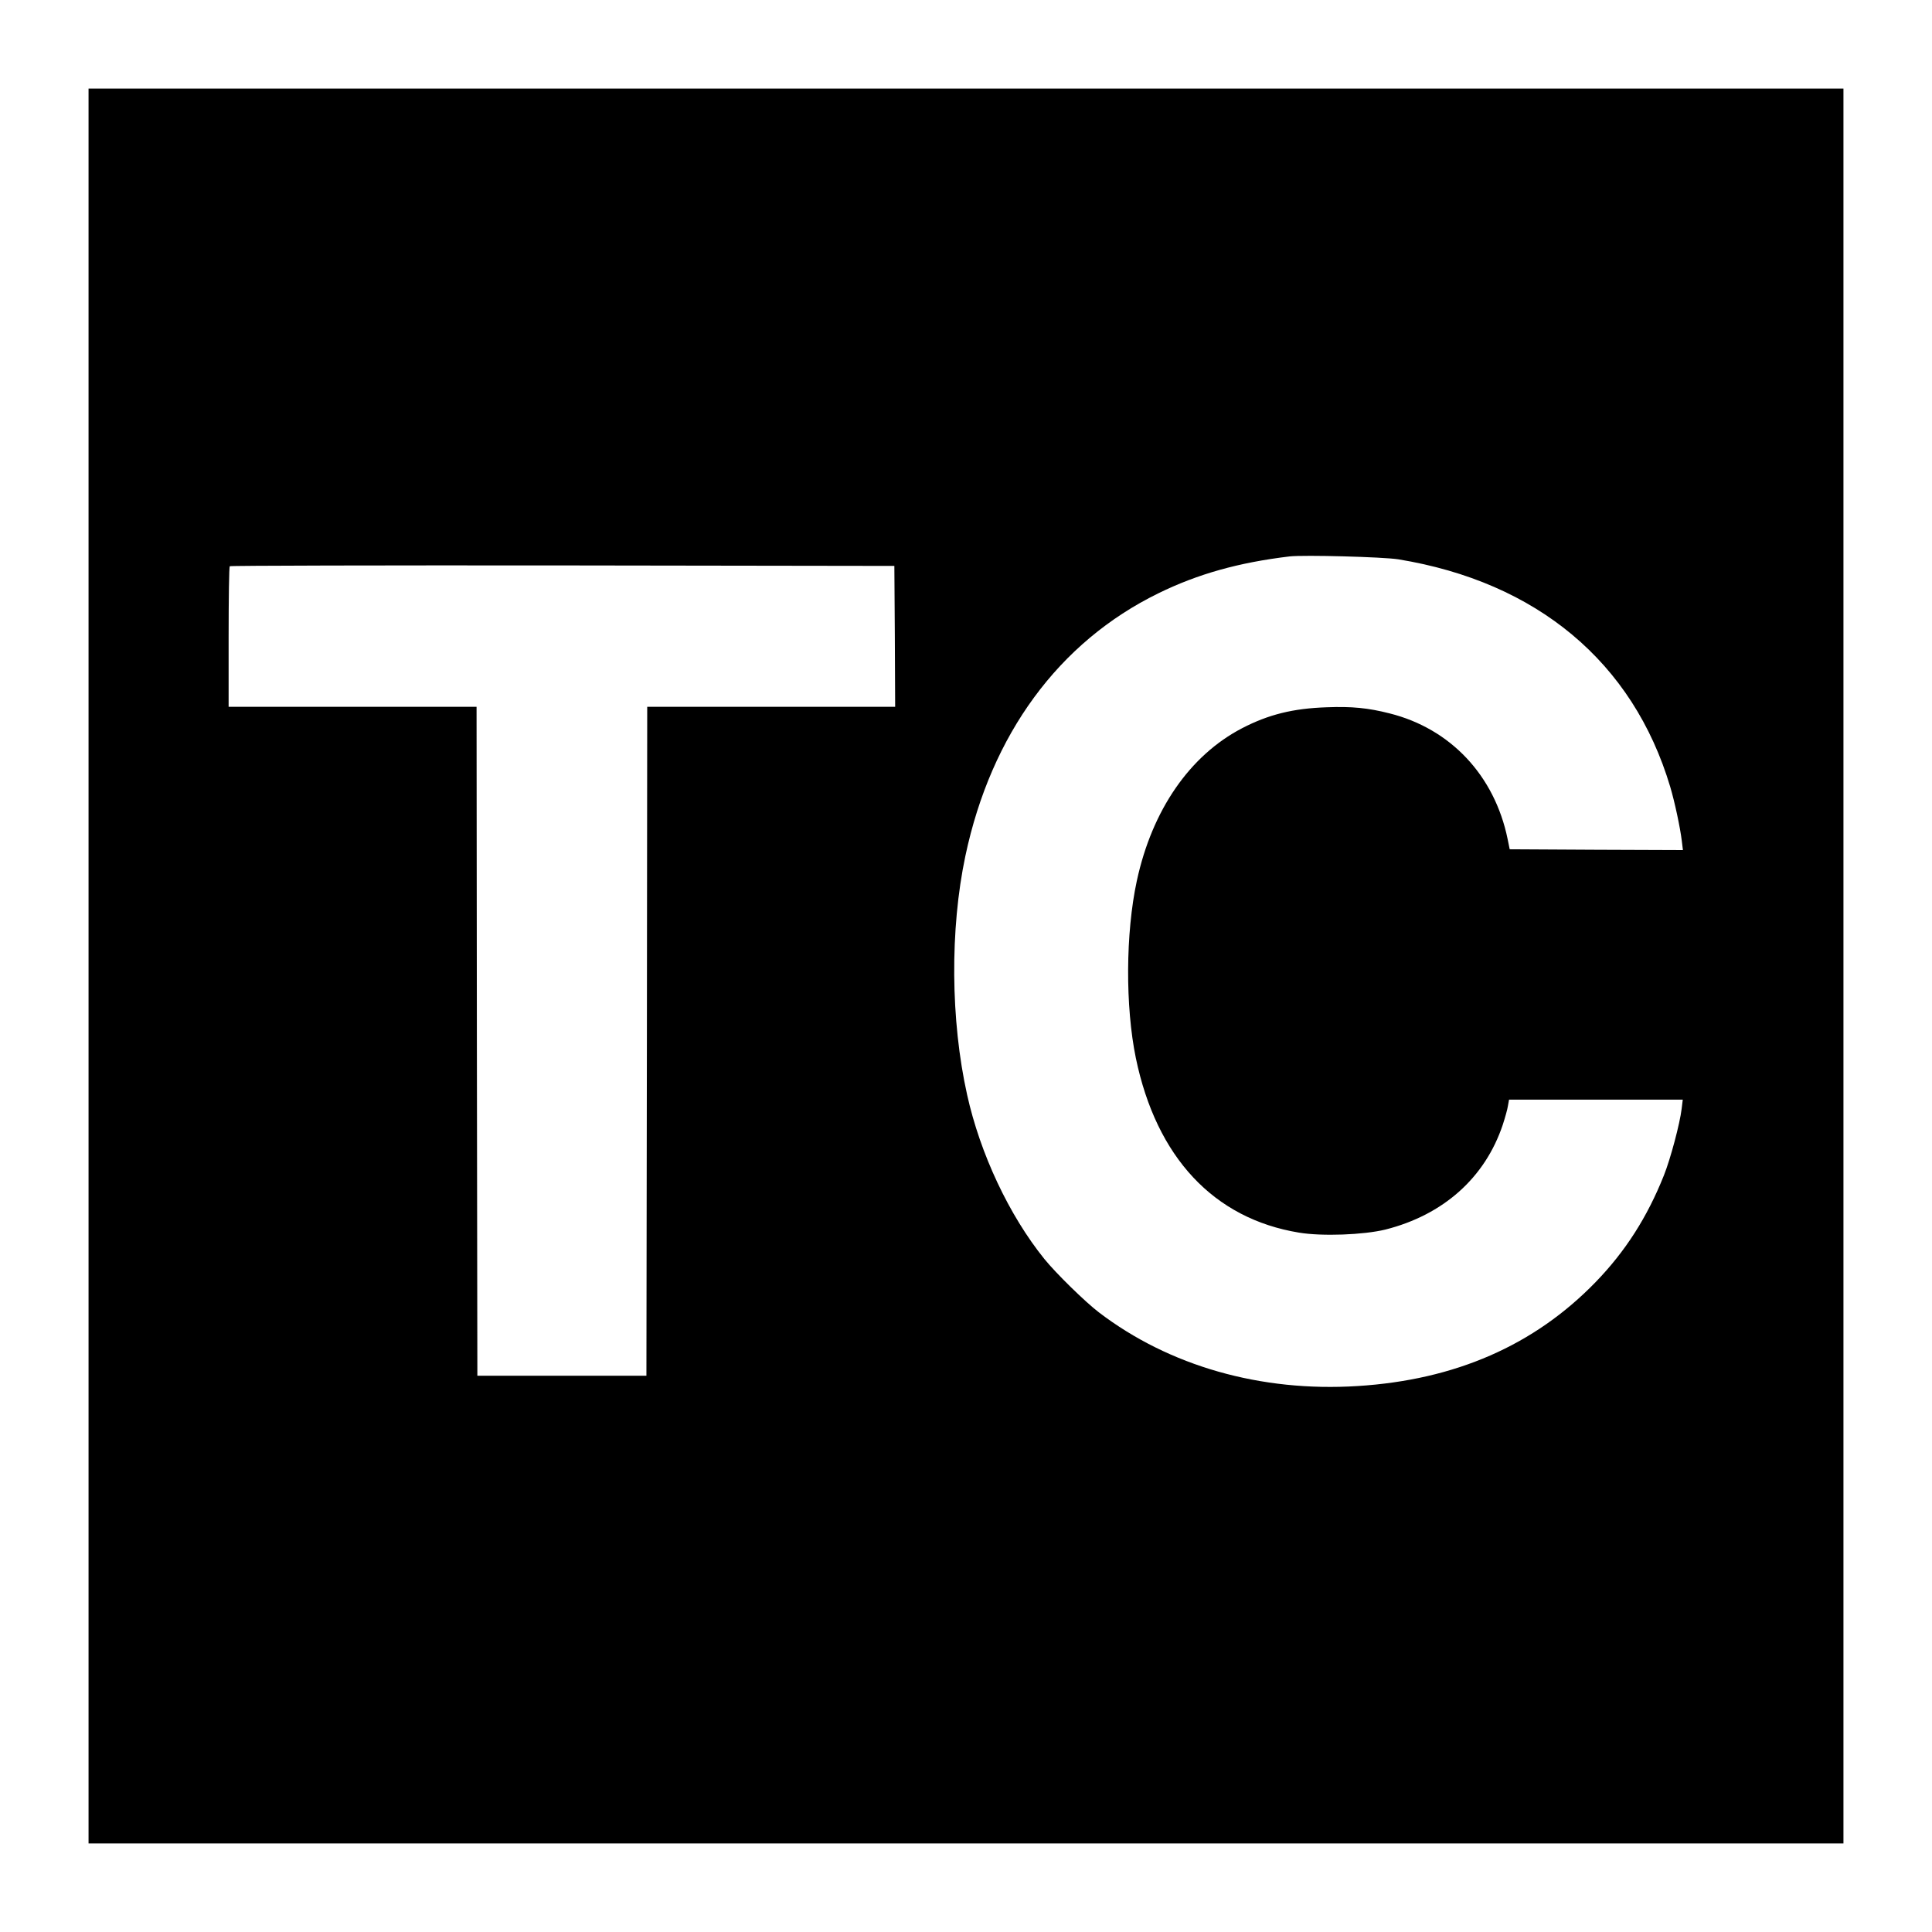
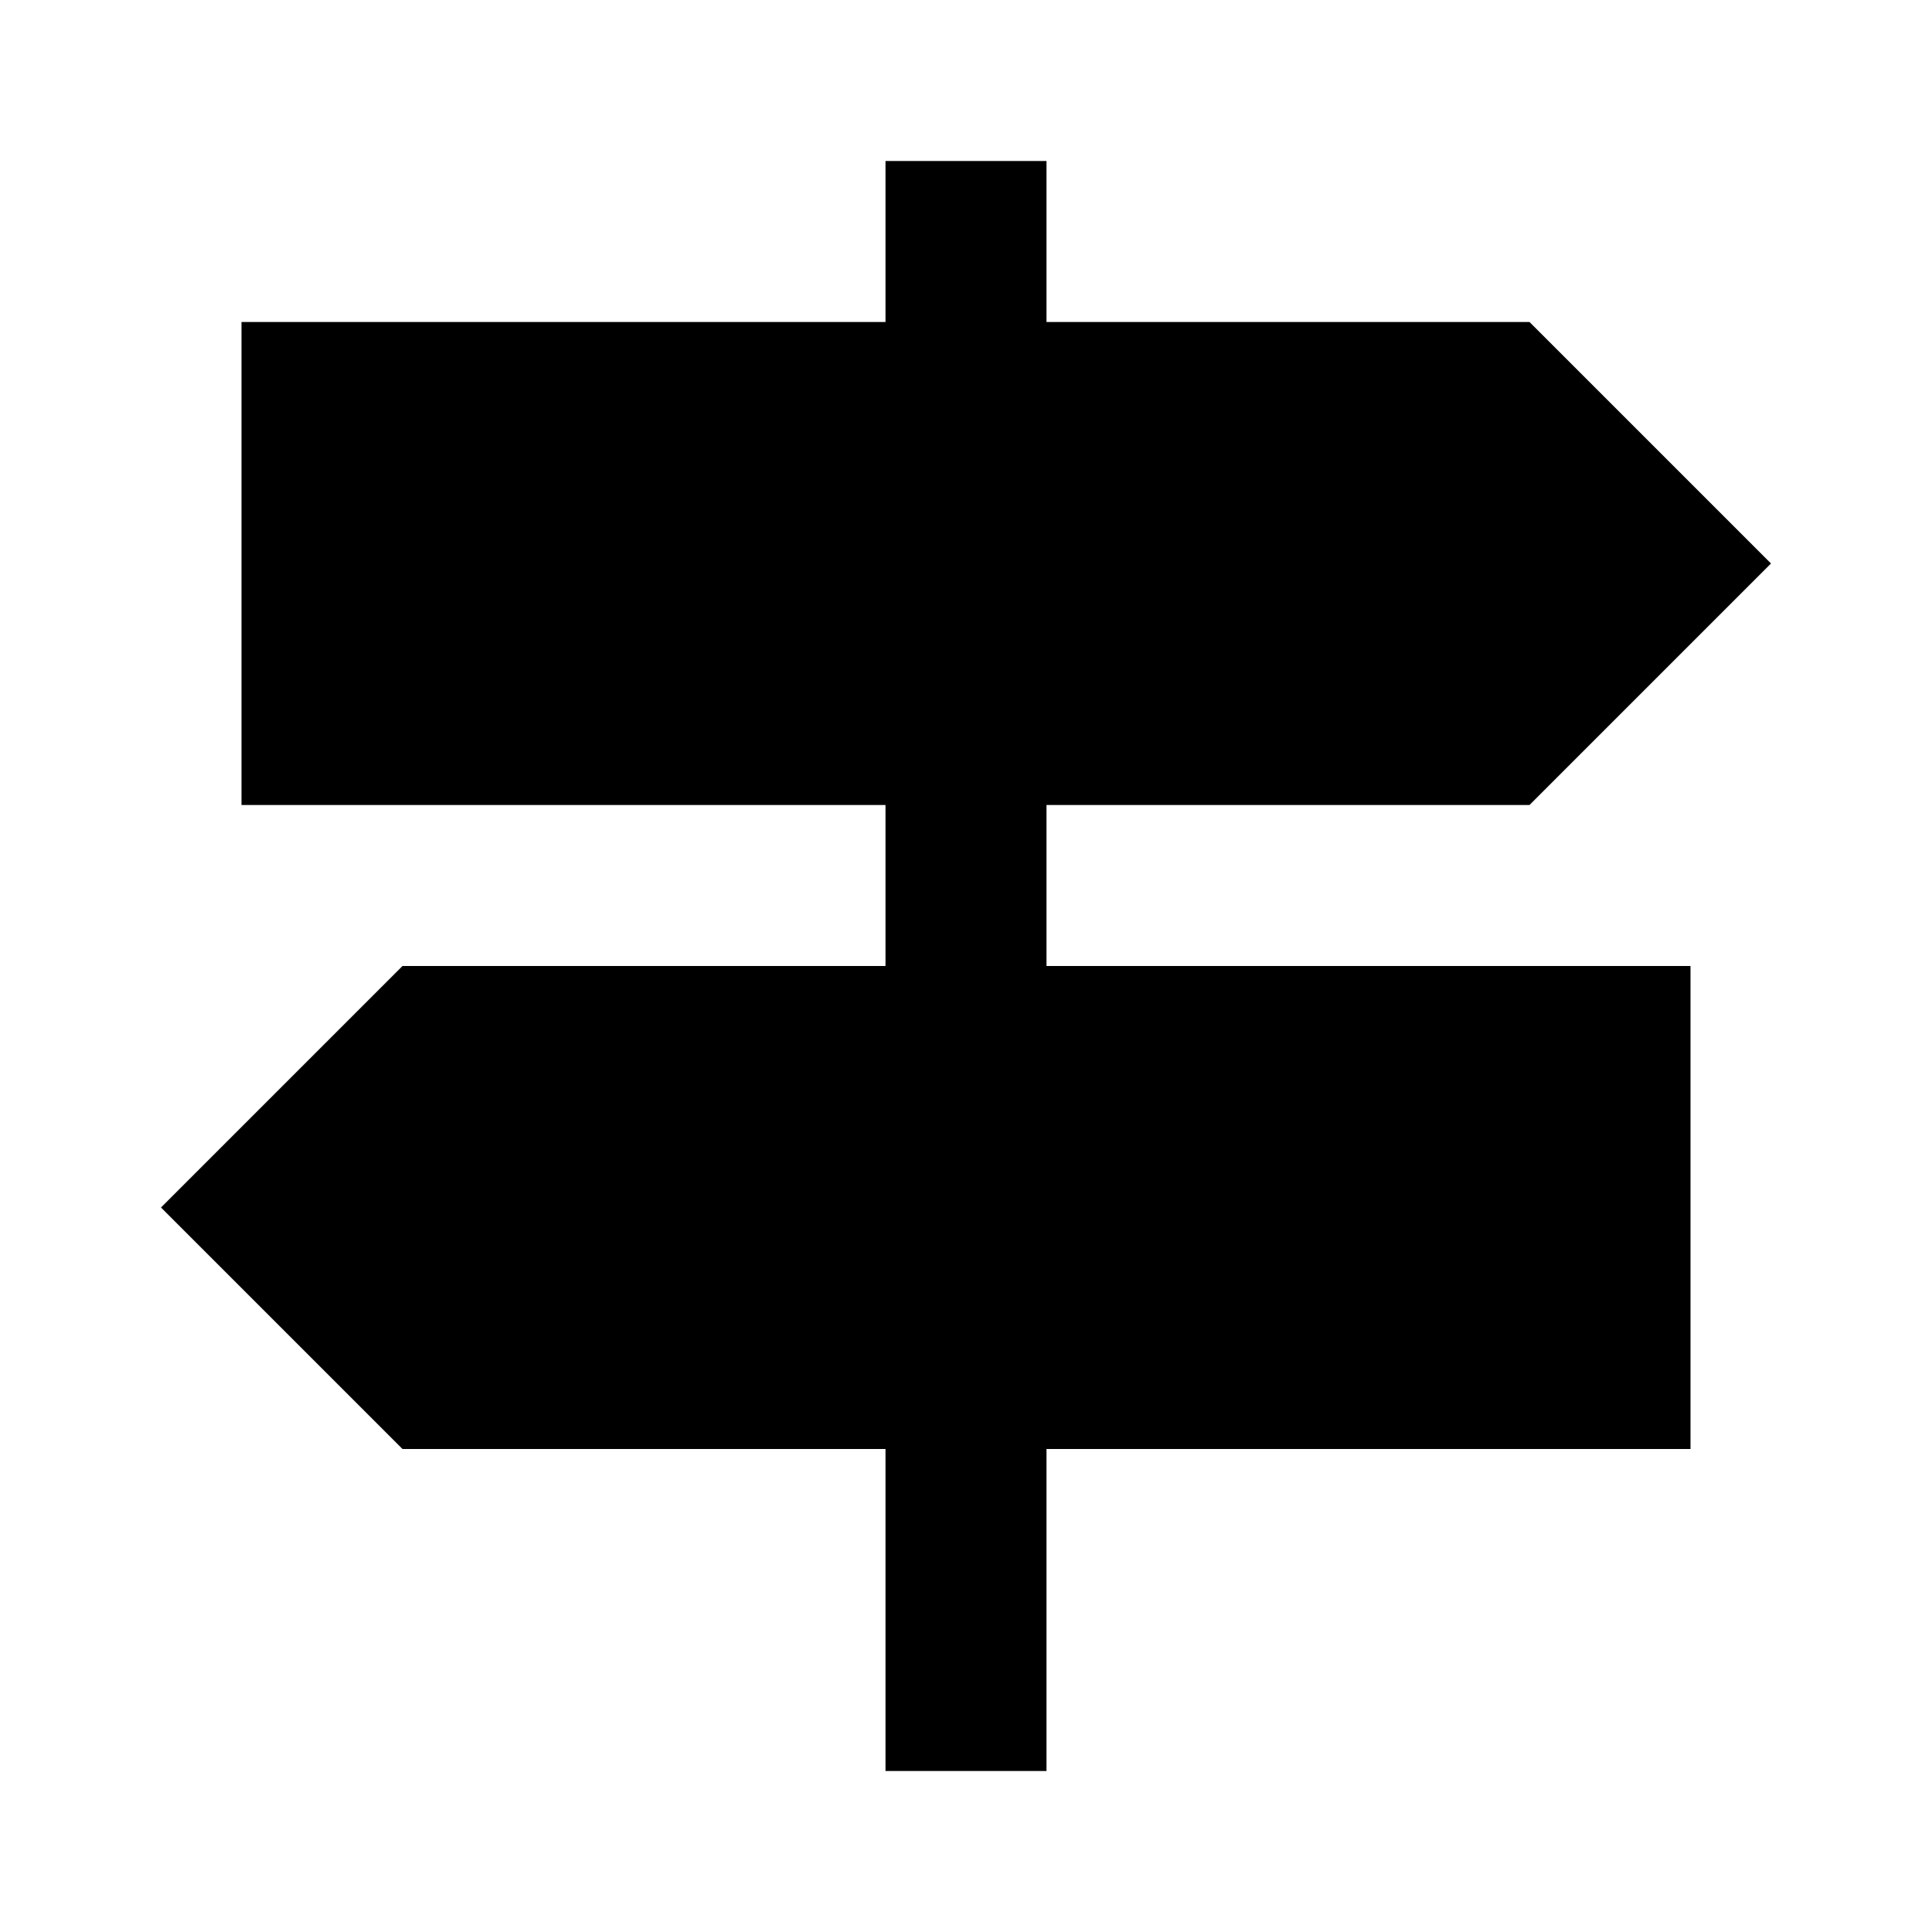
- <svg xmlns="http://www.w3.org/2000/svg" version="1.0" width="1200pt" height="1200pt" viewBox="0 0 1200 1200" preserveAspectRatio="xMidYMid meet">
-   <g transform="translate(0,1200) scale(0.1,-0.1)" fill="#000000" stroke="none">
-     <path d="M550 6000 l0 -5450 5450 0 5450 0 0 5450 0 5450 -5450 0 -5450 0 0 -5450z m8135 2526 c862 -141 1458 -639 1689 -1413 28 -94 62 -253 72 -336 l7 -57 -538 2 -538 3 -13 64 c-81 394 -354 685 -733 780 -133 34 -235 44 -390 38 -210 -7 -362 -45 -526 -130 -325 -169 -559 -508 -654 -948 -70 -324 -72 -781 -6 -1101 128 -617 484 -997 1013 -1084 144 -24 402 -14 537 19 360 91 619 322 729 651 14 43 29 96 32 117 l7 39 539 0 540 0 -7 -57 c-11 -92 -69 -310 -110 -413 -103 -259 -239 -472 -424 -663 -381 -393 -872 -608 -1479 -646 -600 -38 -1170 124 -1607 458 -84 64 -266 242 -338 331 -219 271 -399 654 -480 1020 -103 463 -107 1028 -11 1483 160 756 580 1329 1199 1632 245 120 498 191 815 229 90 10 579 -3 675 -18z m-3127 -478 l2 -438 -770 0 -770 0 -2 -2077 -3 -2078 -525 0 -525 0 -3 2078 -2 2077 -770 0 -770 0 0 433 c0 239 3 437 7 440 3 4 934 6 2067 5 l2061 -3 3 -437z" />
+ <svg xmlns="http://www.w3.org/2000/svg" version="1.0" width="96pt" height="96pt" viewBox="0 0 96 96" preserveAspectRatio="xMidYMid meet">
+   <g transform="translate(0,96) scale(0.1,-0.1)" fill="#000000" stroke="none">
+     <path d="M440 840 l0 -40 -160 0 -160 0 0 -120 0 -120 160 0 160 0 0 -40 0 -40 -120 0 -120 0 -60 -60 -60 -60 60 -60 60 -60 120 0 120 0 0 -80 0 -80 40 0 40 0 0 80 0 80 160 0 160 0 0 120 0 120 -160 0 -160 0 0 40 0 40 120 0 120 0 60 60 60 60 -60 60 -60 60 -120 0 -120 0 0 40 0 40 -40 0 -40 0 0 -40z" />
  </g>
</svg>
